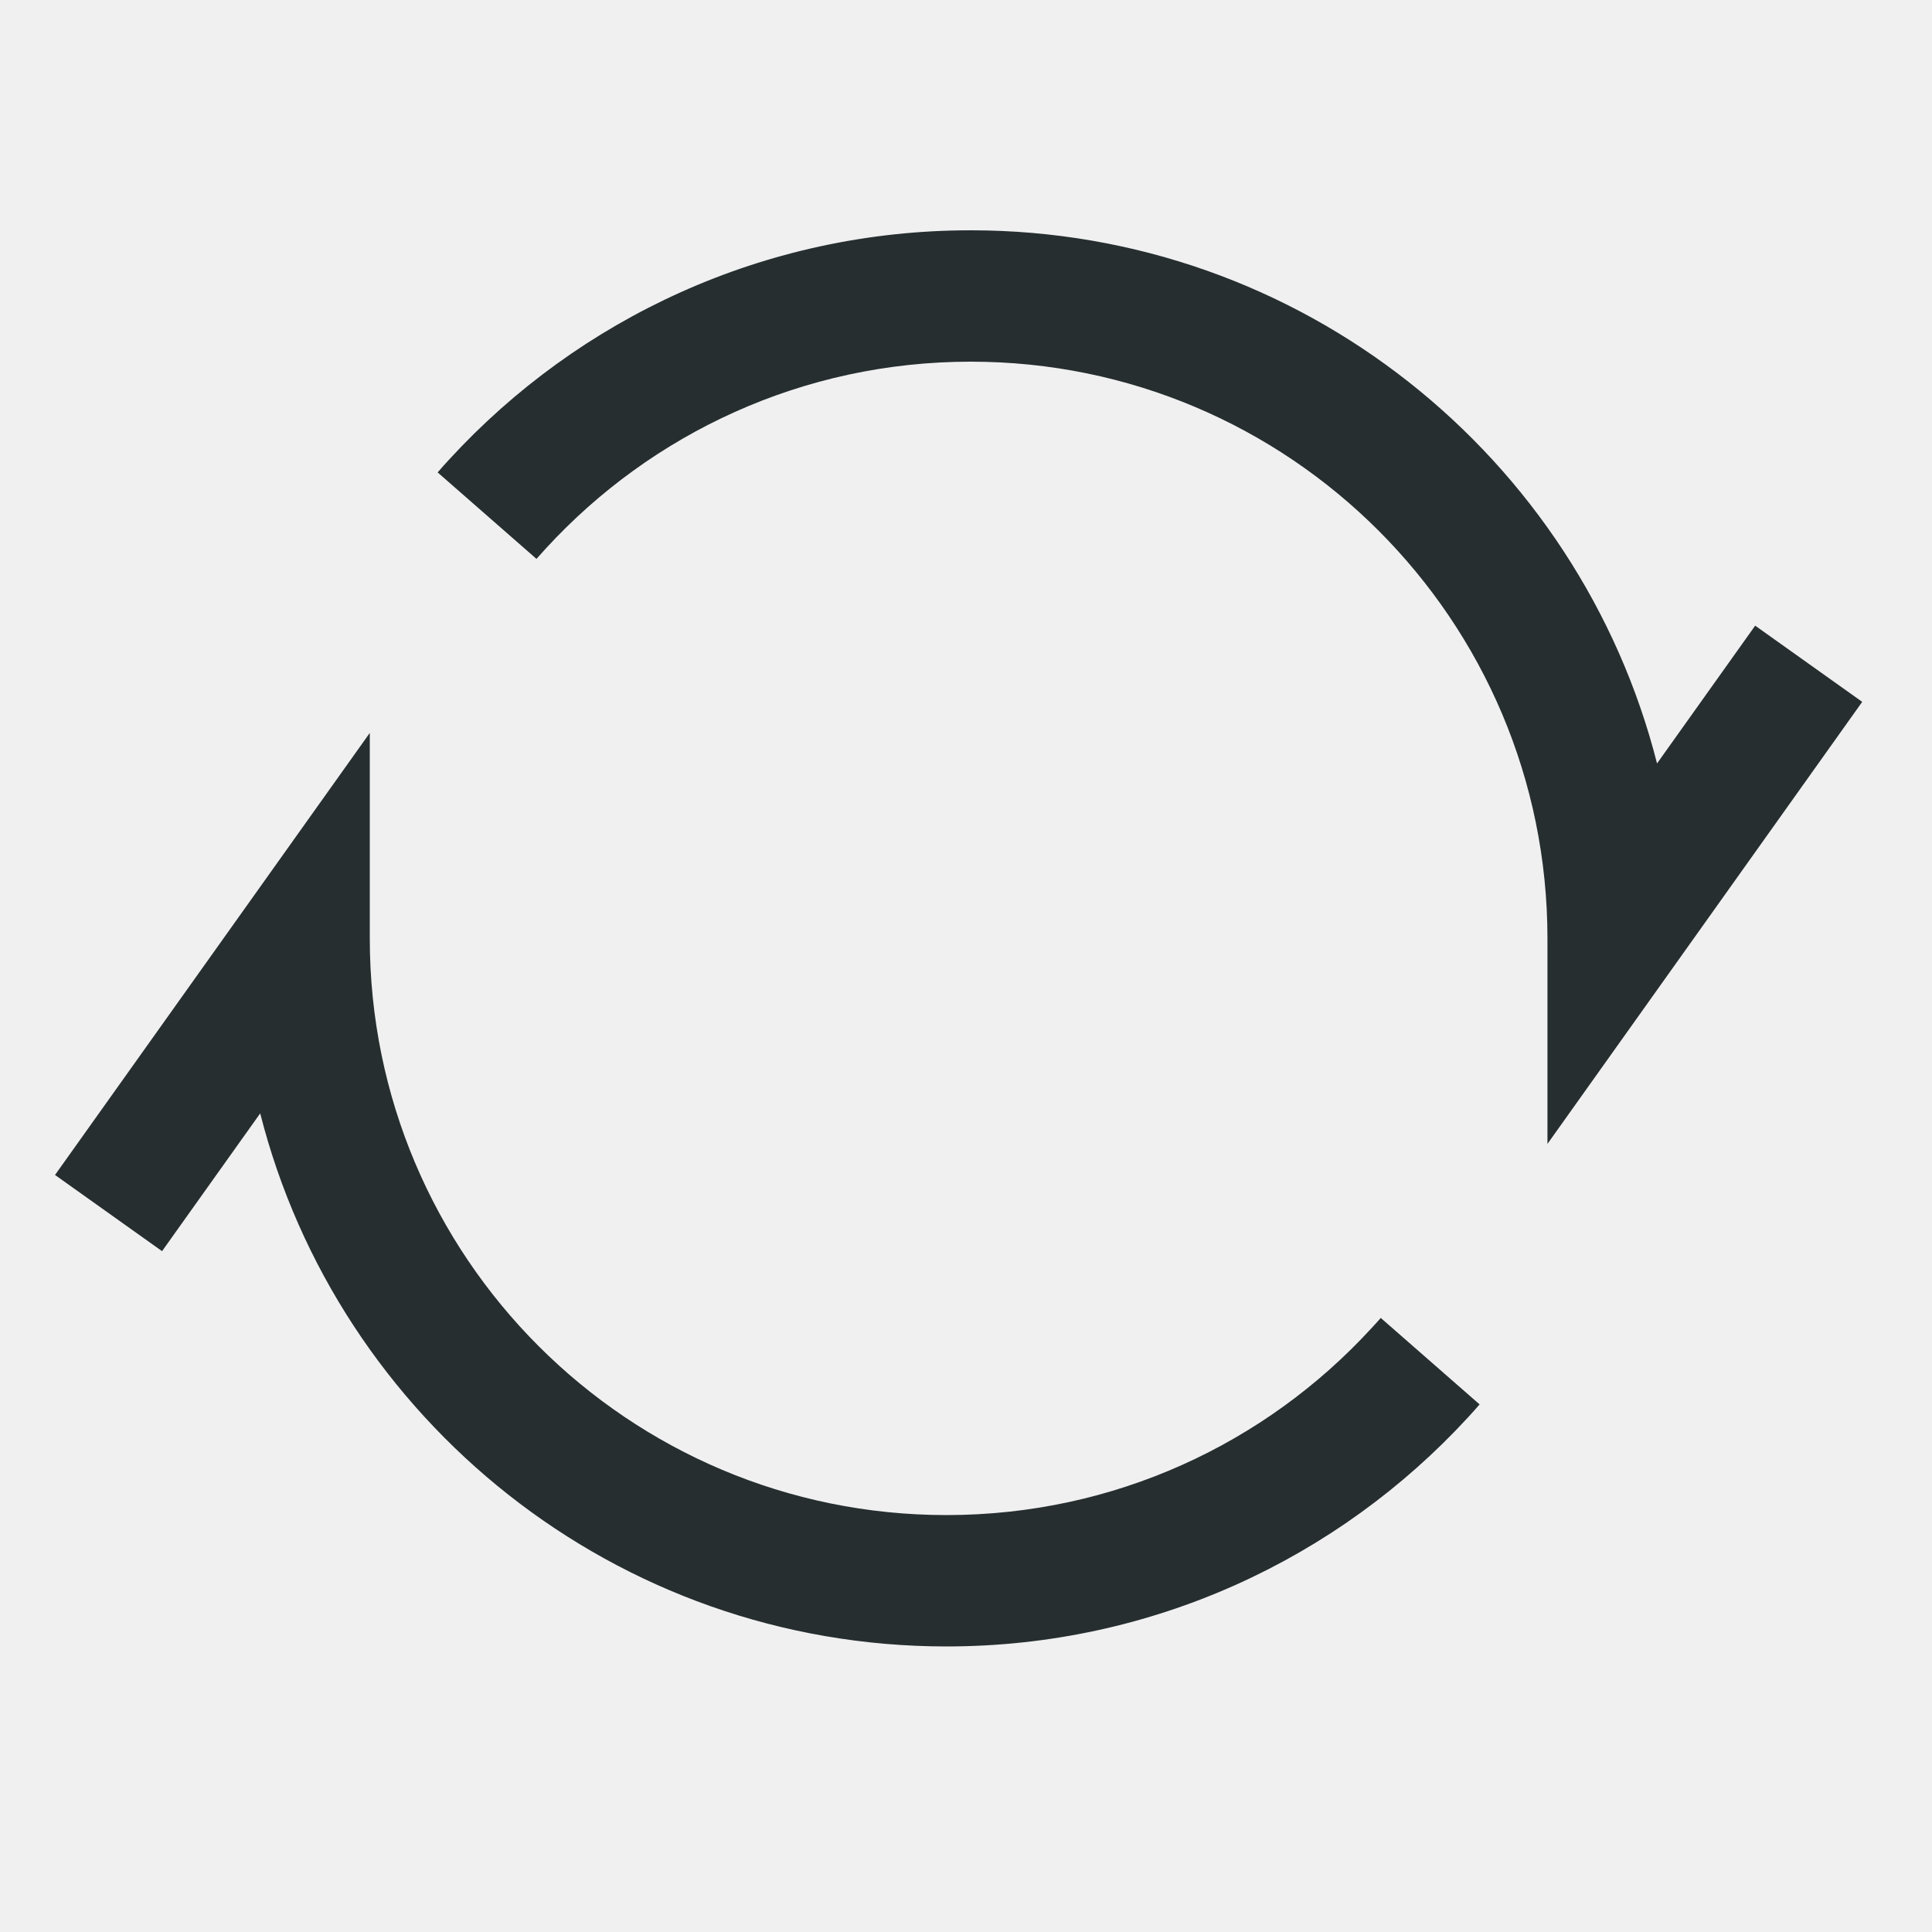
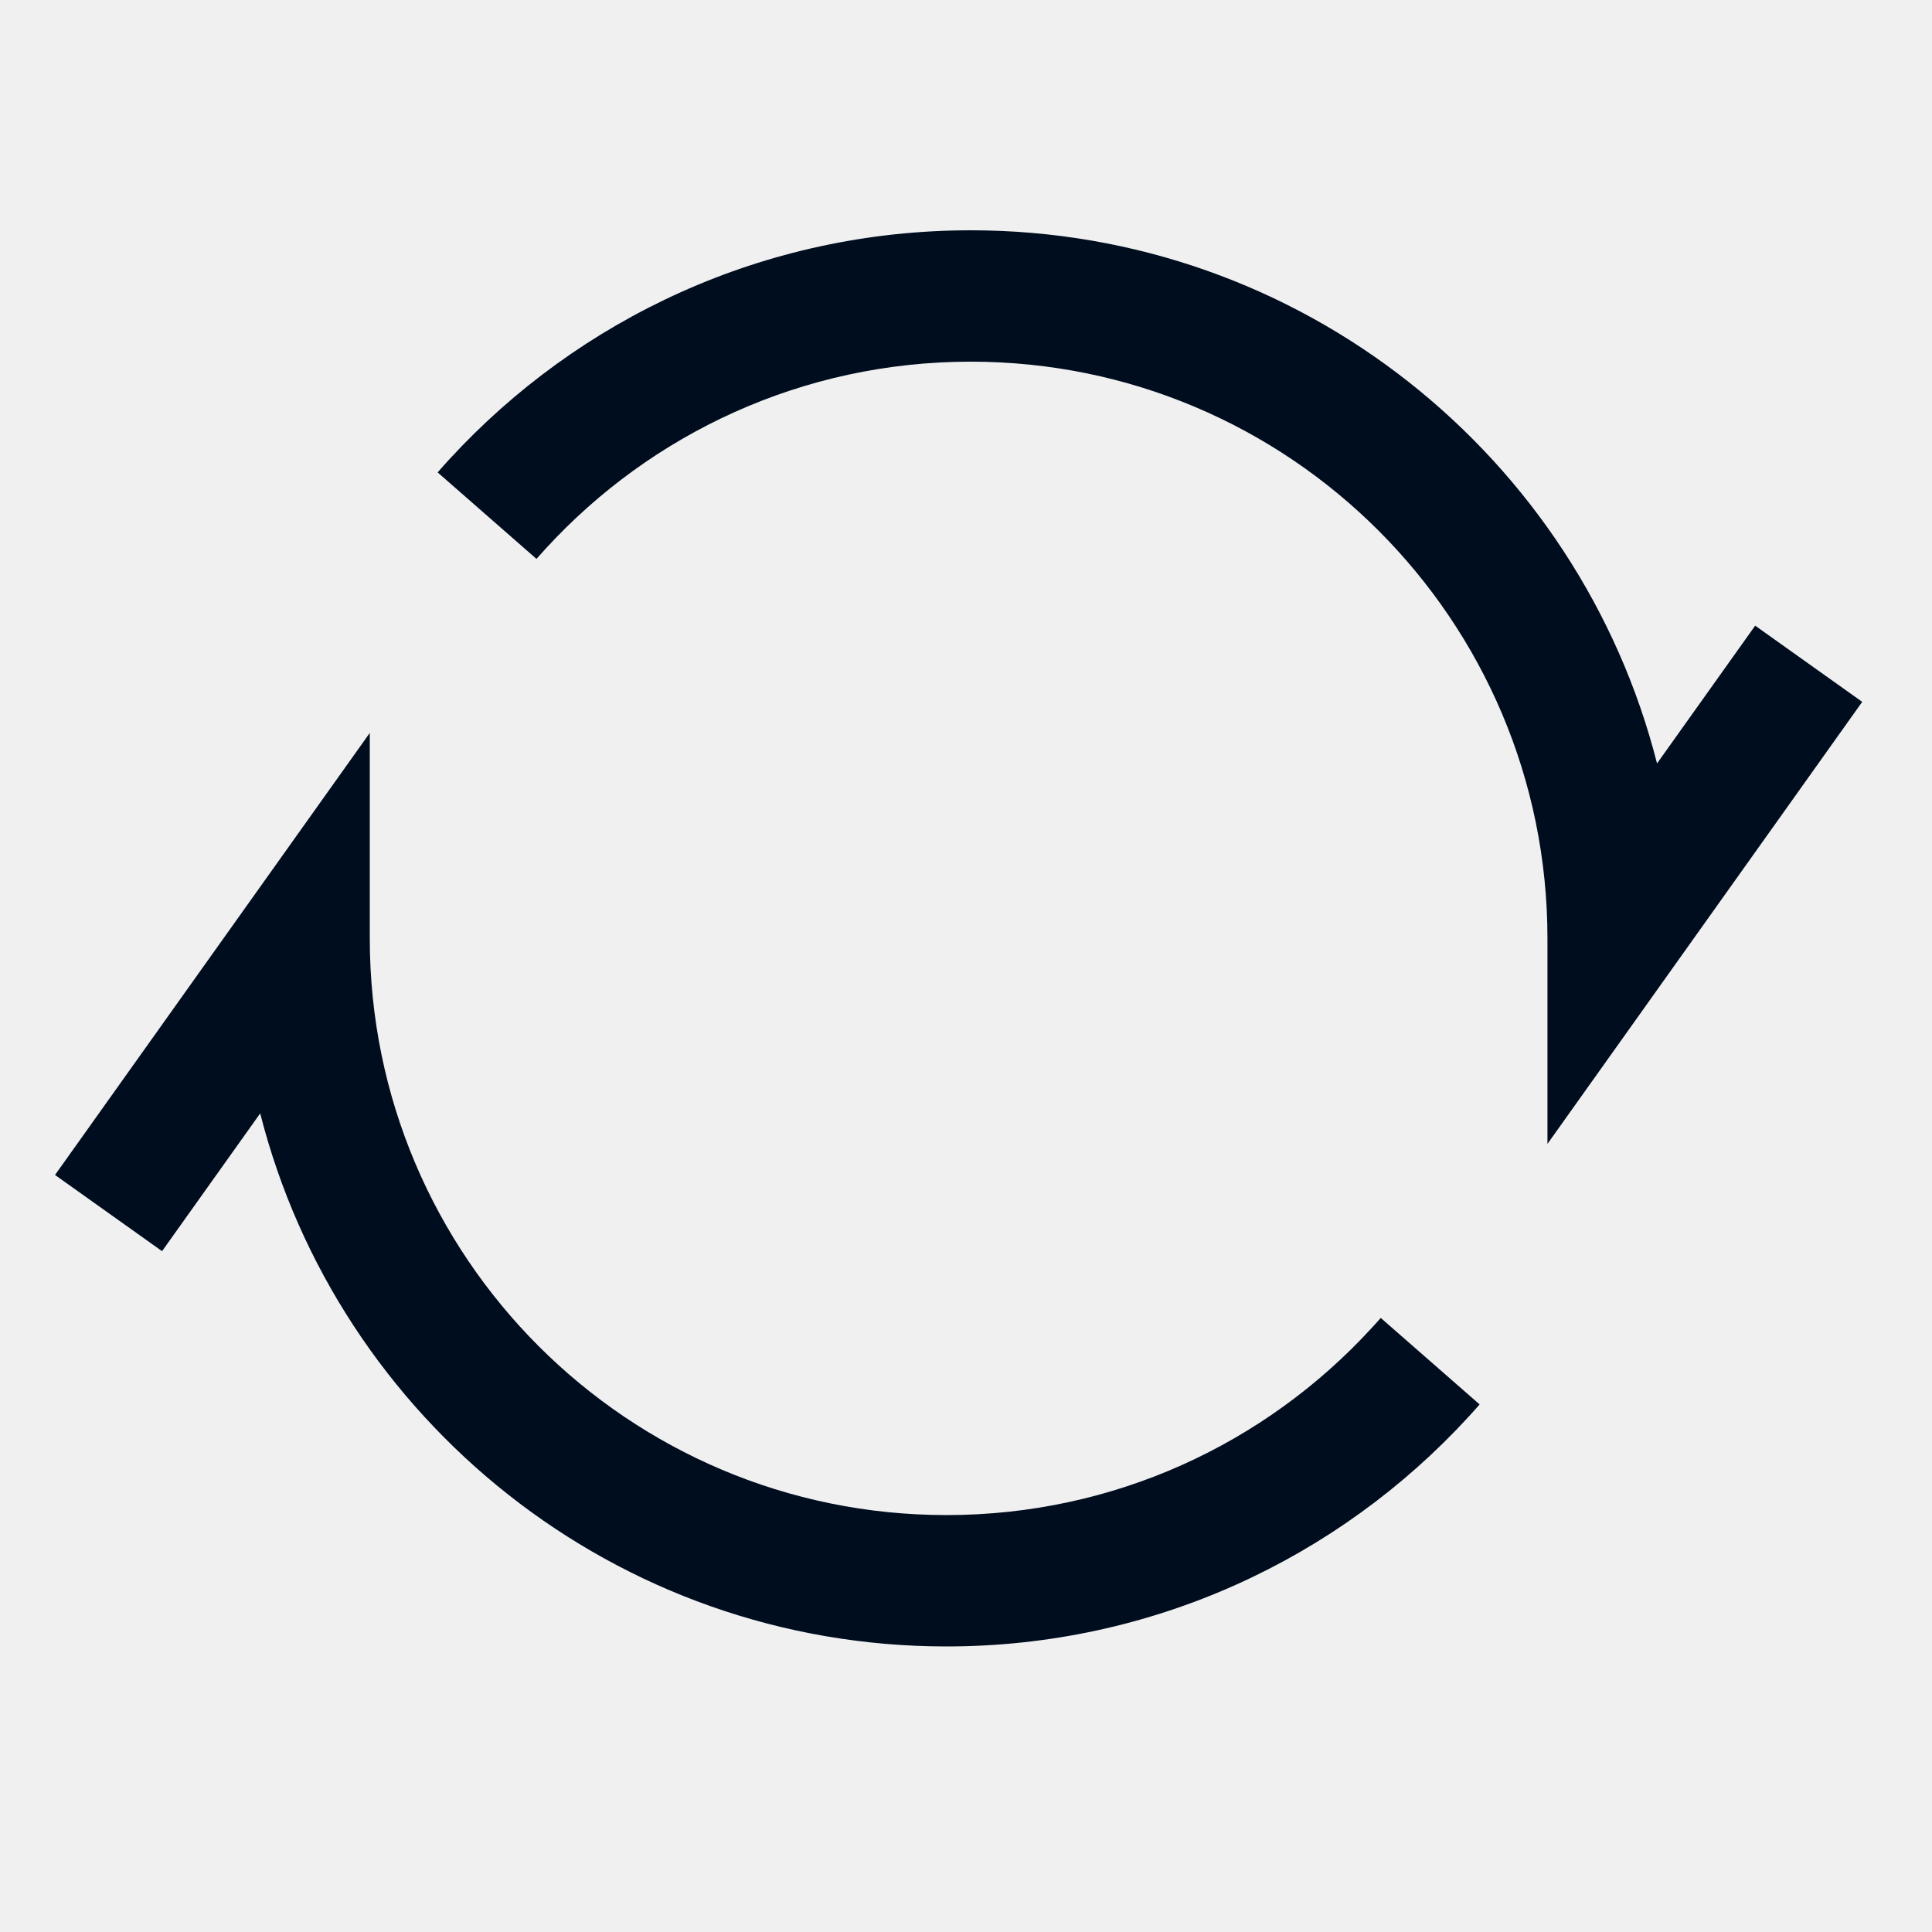
<svg xmlns="http://www.w3.org/2000/svg" width="25" height="25" viewBox="0 0 25 25" fill="none">
  <g clip-path="url(#clip0_17986_6045)">
-     <path fill-rule="evenodd" clip-rule="evenodd" d="M12.561 4.68C10.388 4.68 8.432 5.609 7.067 7.093C7.025 7.139 6.983 7.185 6.942 7.232L5.663 6.113C5.713 6.055 5.764 5.998 5.816 5.942C7.489 4.122 9.893 2.98 12.561 2.98C16.84 2.98 20.434 5.914 21.442 9.879L22.712 8.096L24.097 9.082L20.024 14.802V12.143C20.024 8.022 16.683 4.68 12.561 4.68ZM4.785 9.484V12.143C4.785 16.265 8.126 19.605 12.247 19.605C14.421 19.605 16.377 18.677 17.741 17.193C17.784 17.147 17.826 17.101 17.867 17.054L19.146 18.173C19.096 18.231 19.045 18.288 18.993 18.344C17.319 20.163 14.916 21.305 12.247 21.305C7.968 21.305 4.374 18.372 3.367 14.407L2.097 16.19L0.712 15.204L4.785 9.484Z" fill="#262E30" />
+     <path fill-rule="evenodd" clip-rule="evenodd" d="M12.561 4.68C10.388 4.68 8.432 5.609 7.067 7.093C7.025 7.139 6.983 7.185 6.942 7.232L5.663 6.113C5.713 6.055 5.764 5.998 5.816 5.942C7.489 4.122 9.893 2.98 12.561 2.98C16.84 2.98 20.434 5.914 21.442 9.879L22.712 8.096L24.097 9.082L20.024 14.802V12.143C20.024 8.022 16.683 4.68 12.561 4.68ZM4.785 9.484V12.143C4.785 16.265 8.126 19.605 12.247 19.605C14.421 19.605 16.377 18.677 17.741 17.193C17.784 17.147 17.826 17.101 17.867 17.054L19.146 18.173C19.096 18.231 19.045 18.288 18.993 18.344C17.319 20.163 14.916 21.305 12.247 21.305C7.968 21.305 4.374 18.372 3.367 14.407L2.097 16.19L0.712 15.204L4.785 9.484Z" fill="#000d1f" />
  </g>
  <defs>
    <clipPath id="clip0_17986_6045">
      <rect width="24" height="24" fill="white" transform="translate(0.404297 0.142578)" />
    </clipPath>
  </defs>
</svg>
